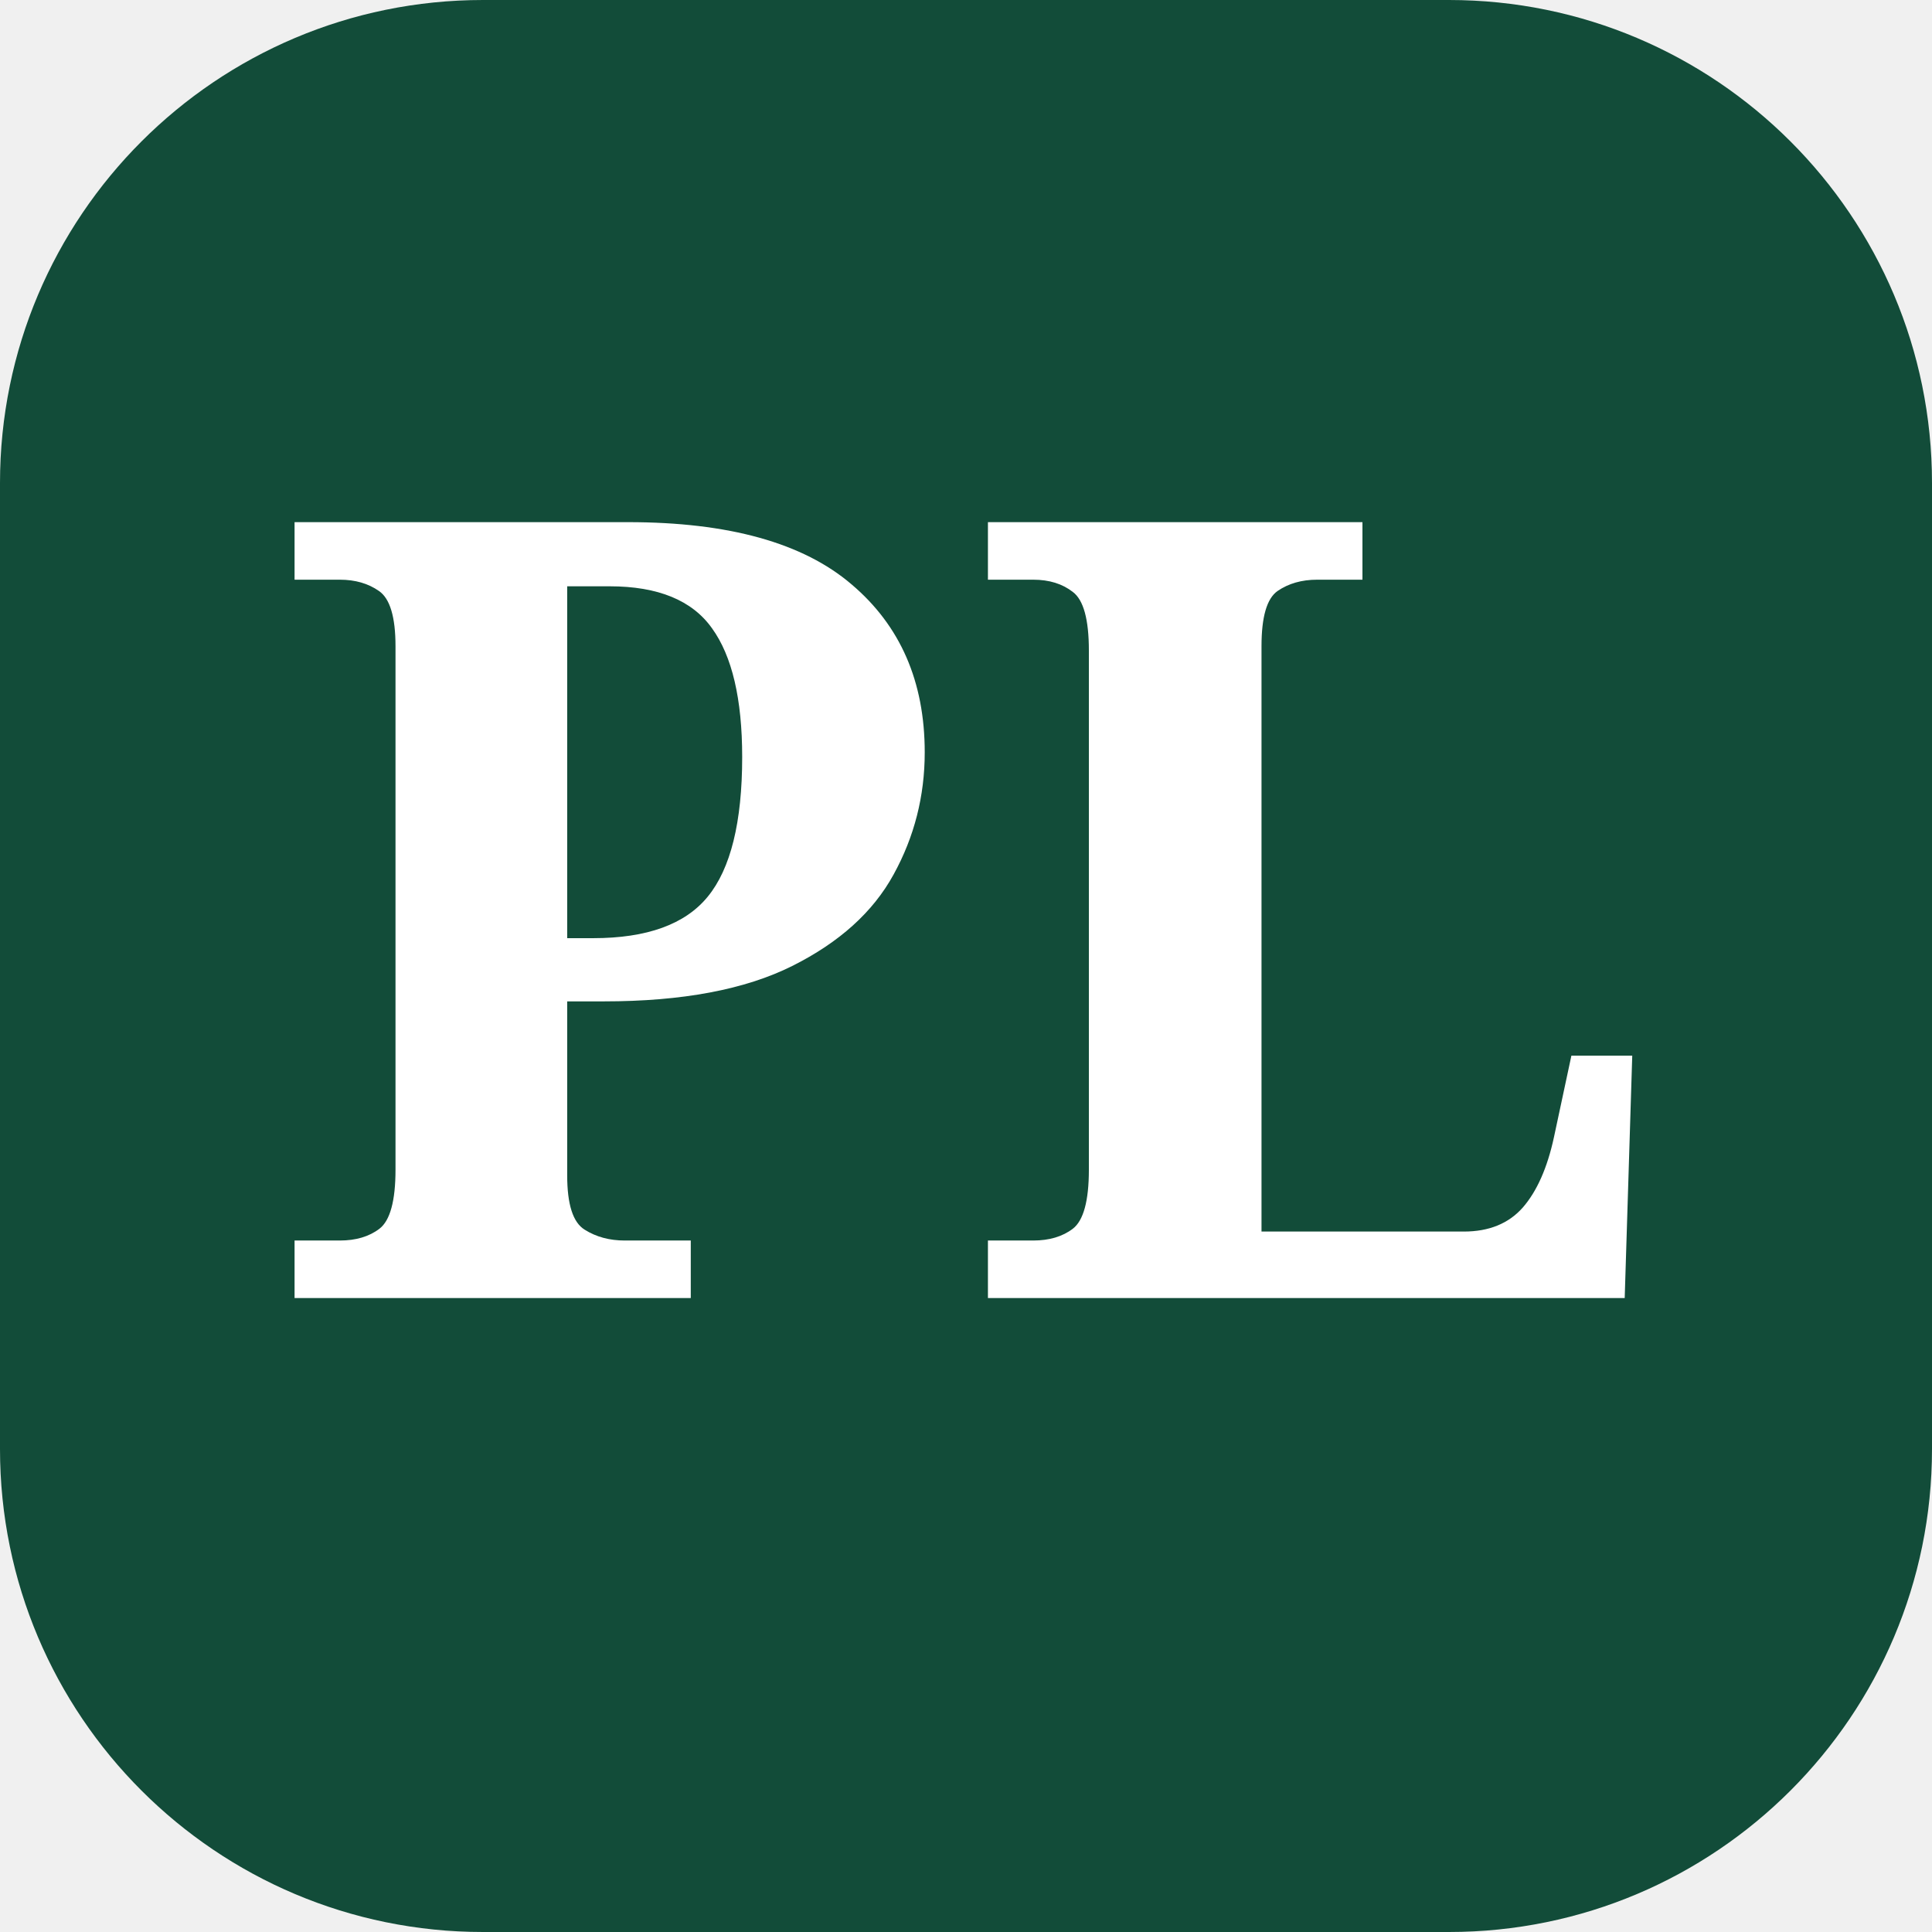
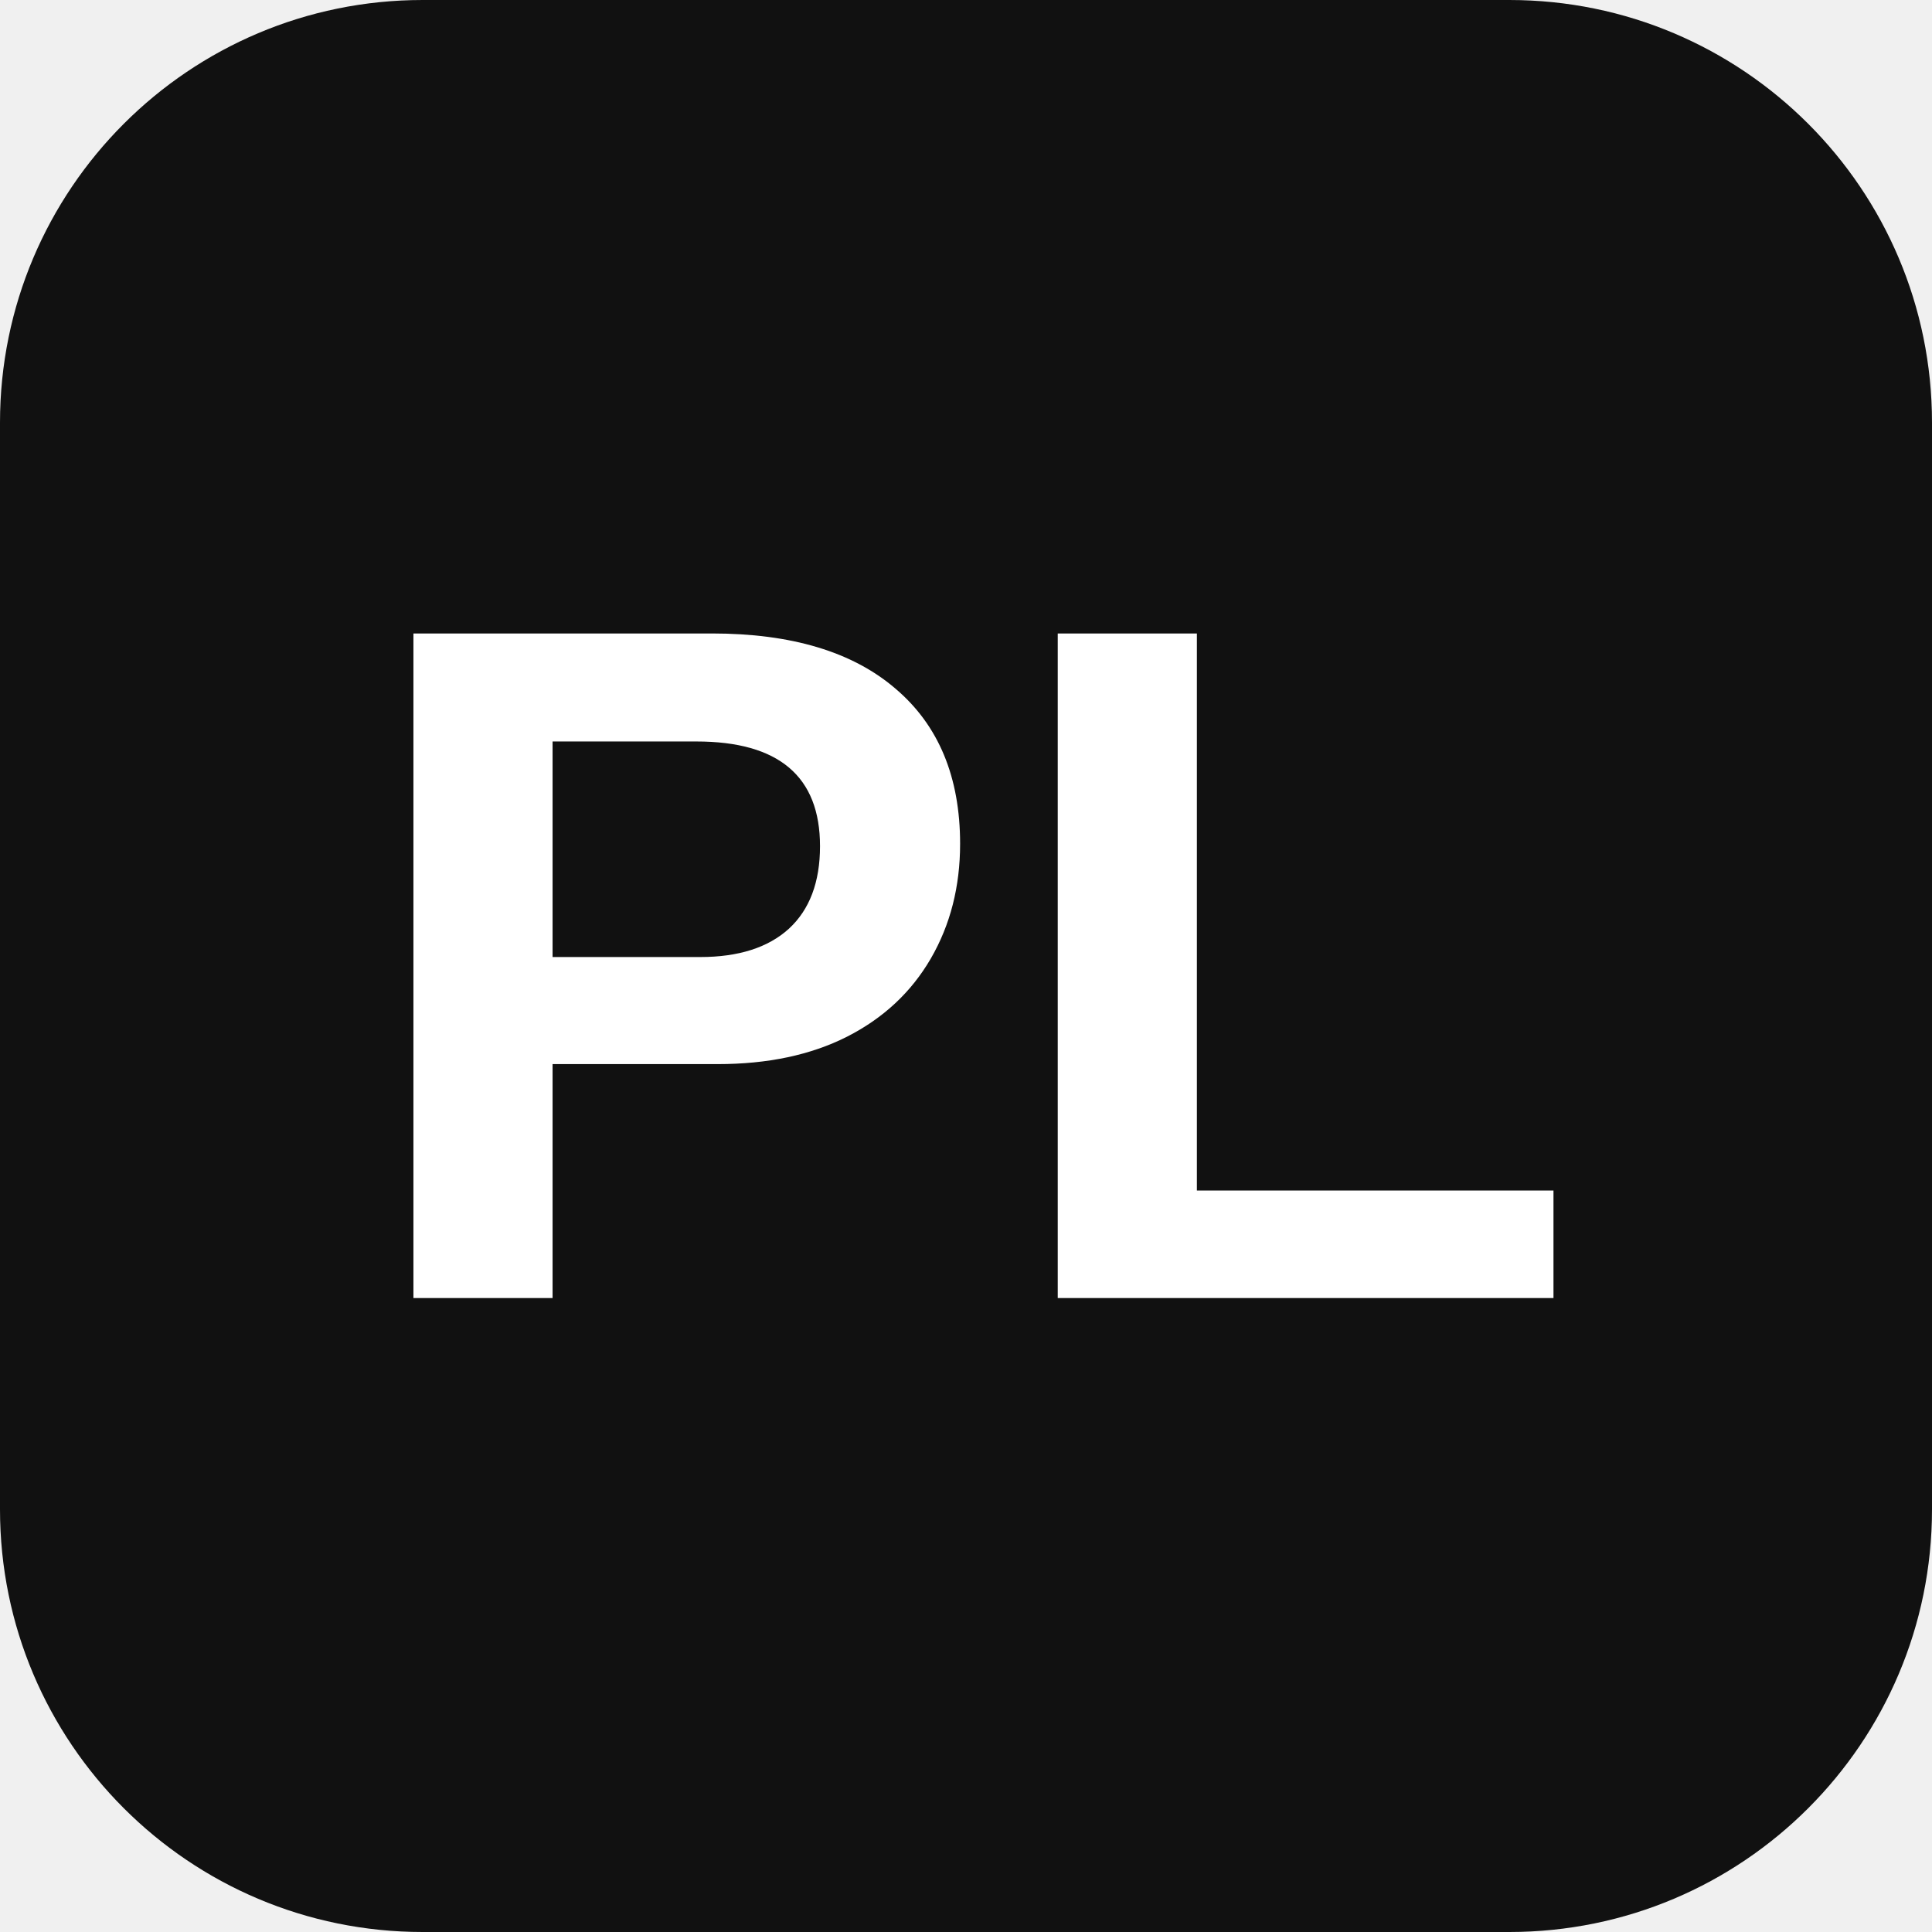
<svg xmlns="http://www.w3.org/2000/svg" viewBox="0 0 64 64">
-   <rect width="64" height="64" rx="16" fill="#124c39" />
-   <text x="32" y="43" text-anchor="middle" font-family="Georgia,serif" font-size="36" font-weight="bold" fill="white">PL</text>
+   <rect width="64" height="64" rx="14" fill="#111" />
+   <text x="32" y="43" text-anchor="middle" font-family="Arial,sans-serif" font-size="32" font-weight="bold" fill="white">PL</text>
</svg>
